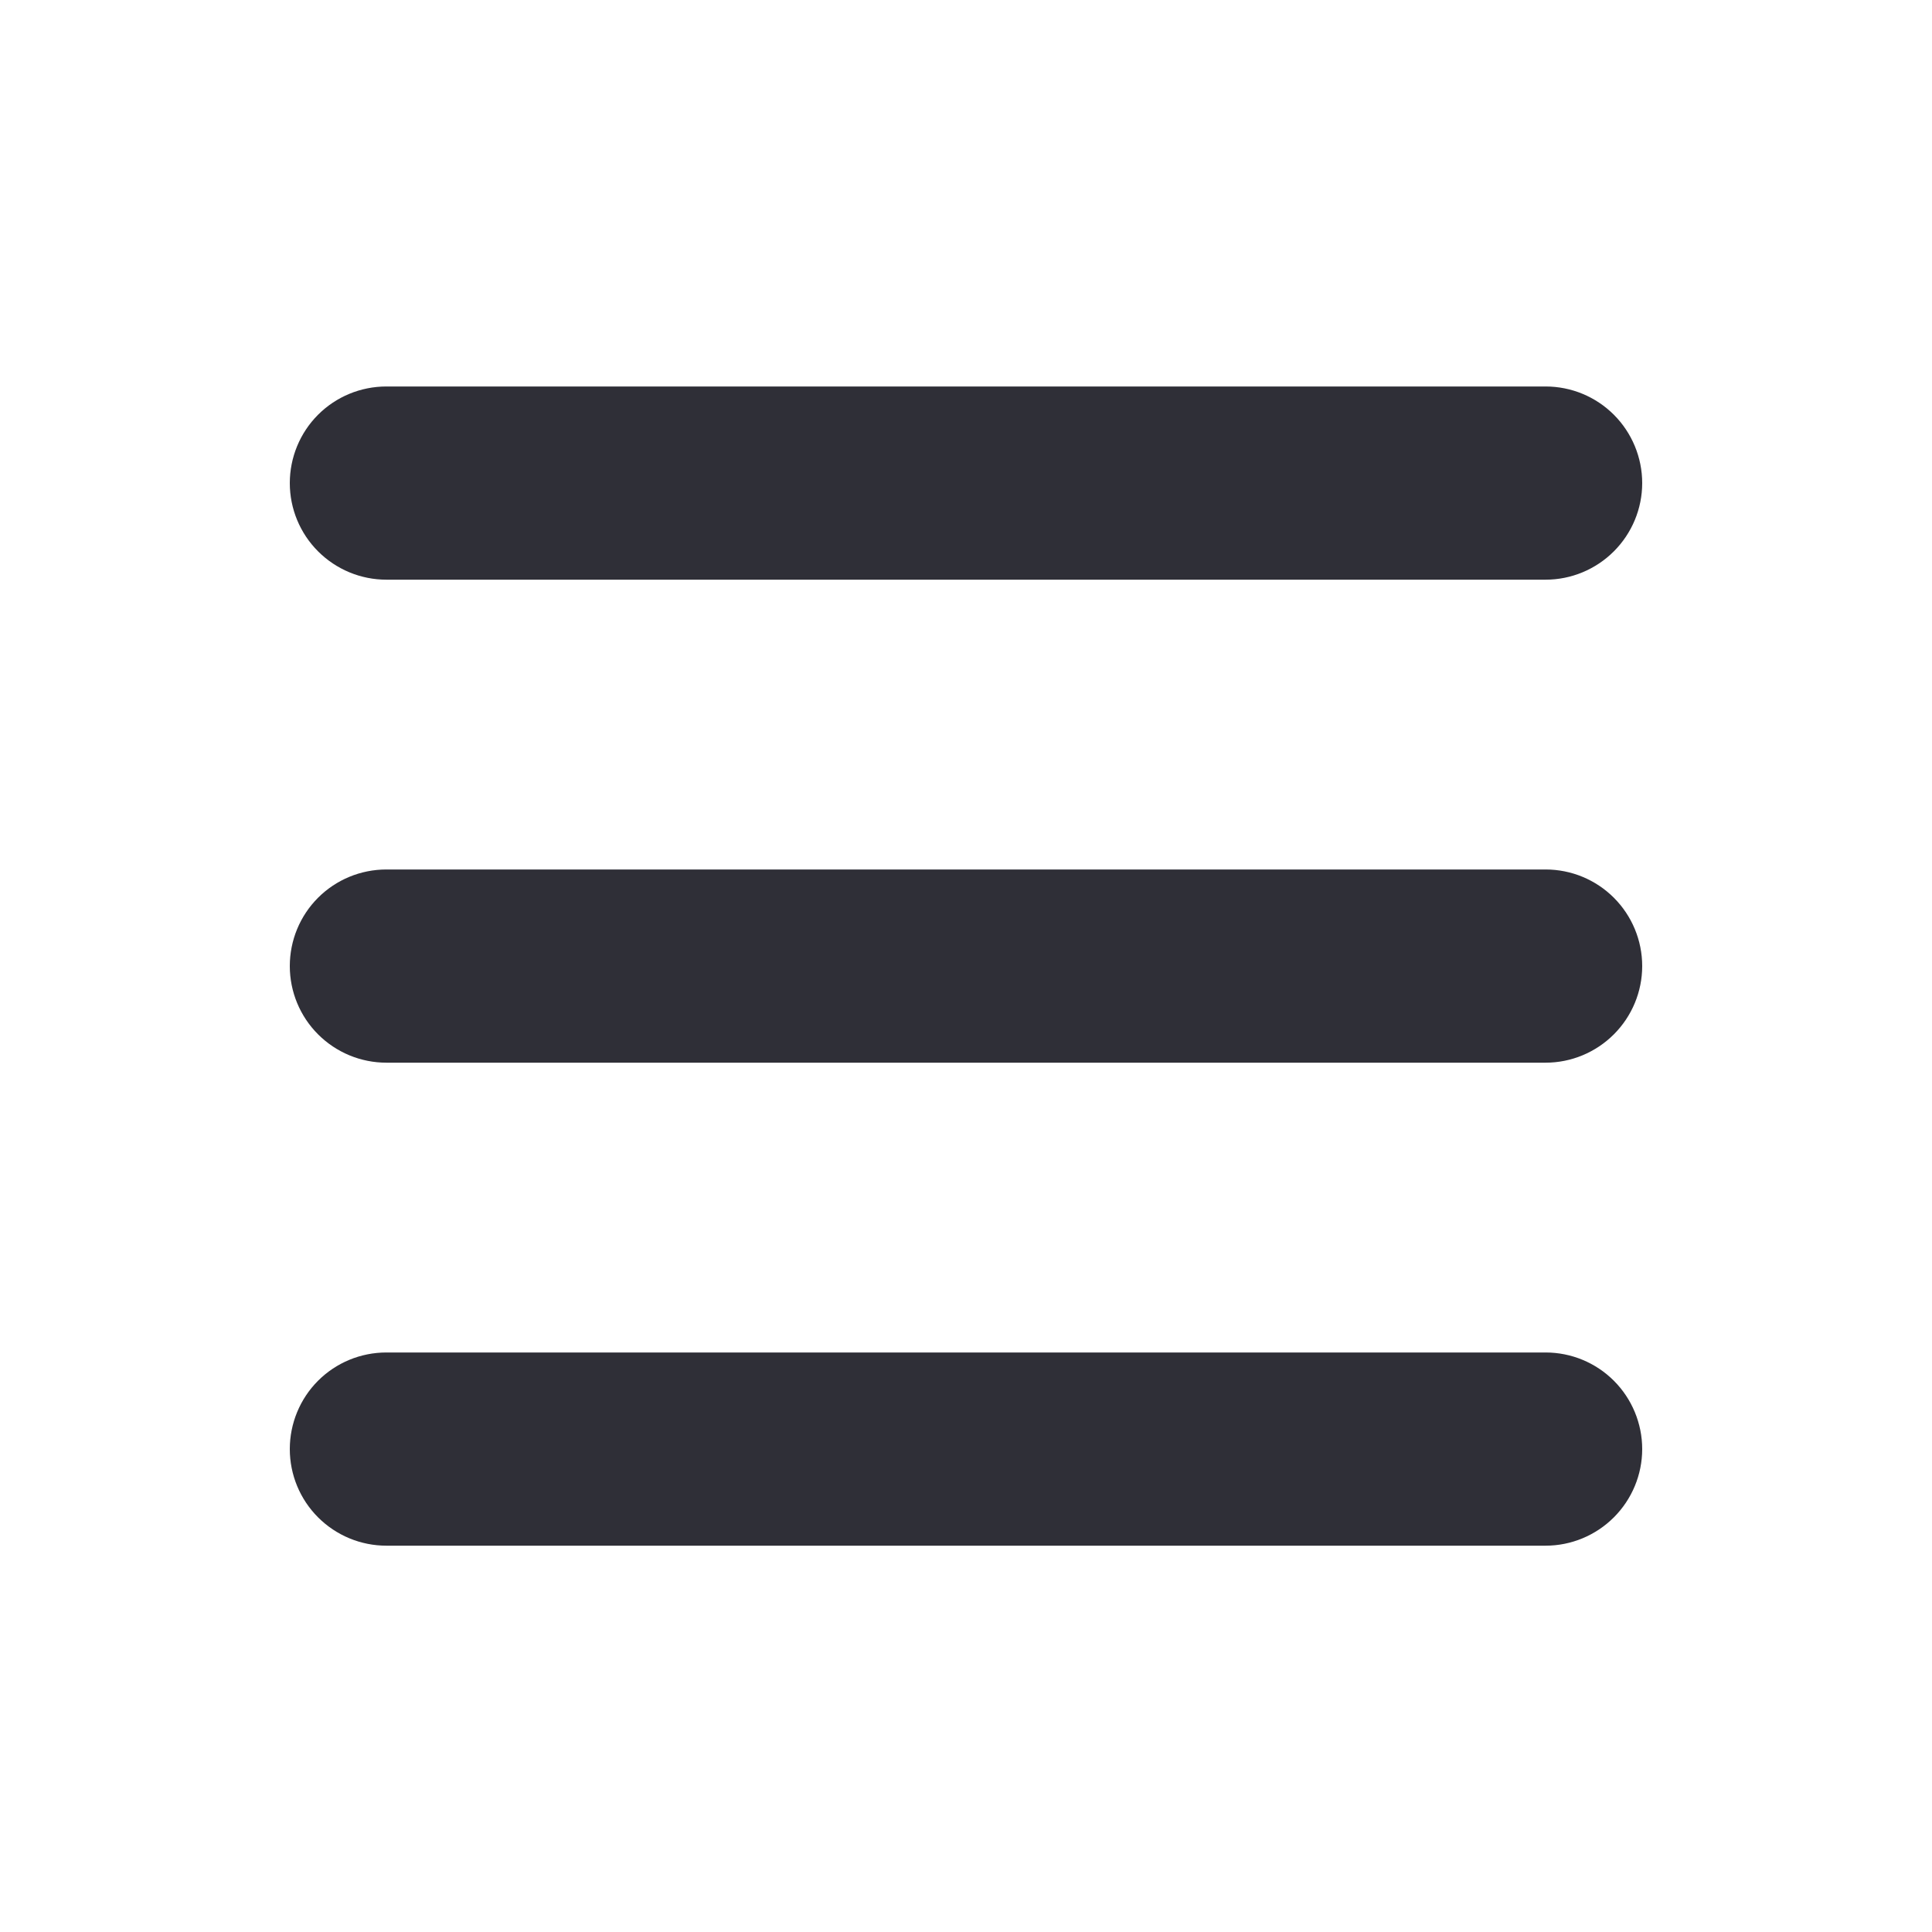
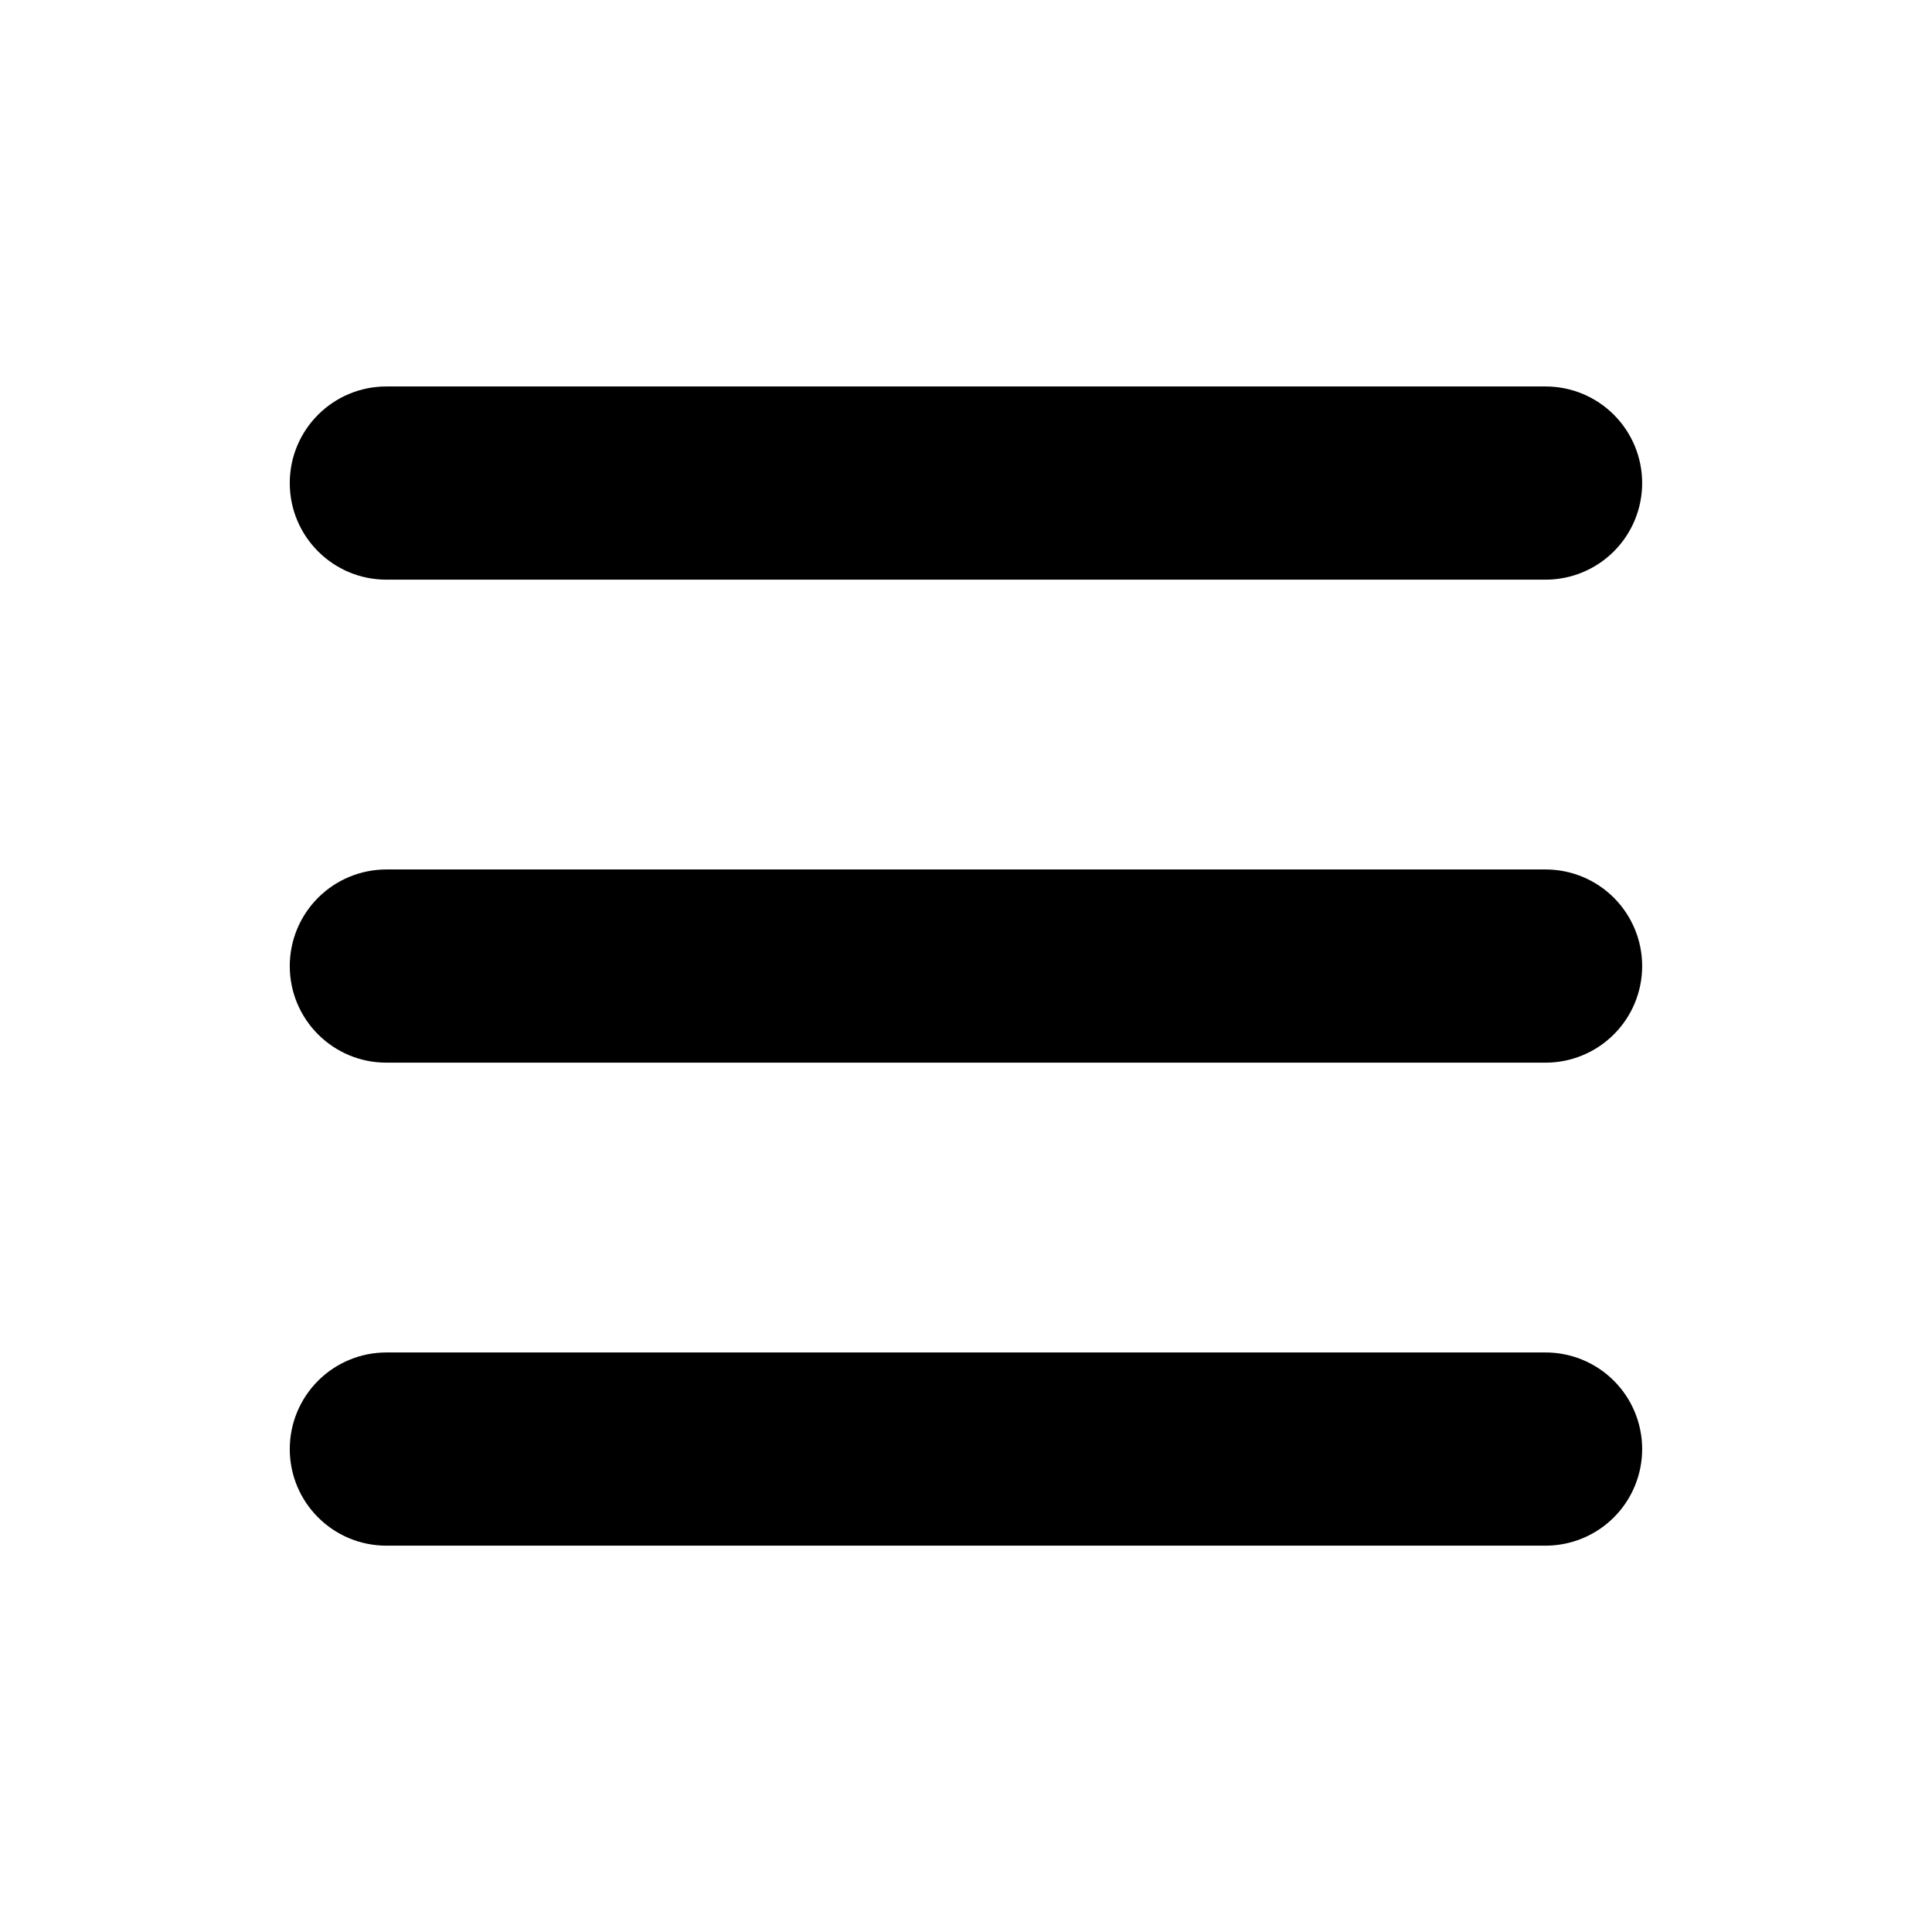
- <svg xmlns="http://www.w3.org/2000/svg" width="24" height="24" viewBox="0 0 24 24" fill="none">
-   <path fill-rule="evenodd" clip-rule="evenodd" d="M3.6 6.001C3.6 5.683 3.726 5.377 3.951 5.152C4.176 4.927 4.481 4.801 4.8 4.801H19.2C19.518 4.801 19.823 4.927 20.048 5.152C20.273 5.377 20.4 5.683 20.4 6.001C20.4 6.319 20.273 6.624 20.048 6.849C19.823 7.074 19.518 7.201 19.2 7.201H4.8C4.481 7.201 4.176 7.074 3.951 6.849C3.726 6.624 3.6 6.319 3.6 6.001Z" fill="#2F2F37" />
-   <path fill-rule="evenodd" clip-rule="evenodd" d="M3.6 12.001C3.6 11.682 3.726 11.377 3.951 11.152C4.176 10.927 4.481 10.801 4.8 10.801H19.2C19.518 10.801 19.823 10.927 20.048 11.152C20.273 11.377 20.4 11.682 20.4 12.001C20.4 12.319 20.273 12.624 20.048 12.849C19.823 13.074 19.518 13.201 19.2 13.201H4.8C4.481 13.201 4.176 13.074 3.951 12.849C3.726 12.624 3.6 12.319 3.6 12.001Z" fill="#2F2F37" />
-   <path fill-rule="evenodd" clip-rule="evenodd" d="M3.6 18.001C3.6 17.683 3.726 17.377 3.951 17.152C4.176 16.927 4.481 16.801 4.8 16.801H19.2C19.518 16.801 19.823 16.927 20.048 17.152C20.273 17.377 20.4 17.683 20.4 18.001C20.4 18.319 20.273 18.624 20.048 18.849C19.823 19.074 19.518 19.201 19.2 19.201H4.8C4.481 19.201 4.176 19.074 3.951 18.849C3.726 18.624 3.6 18.319 3.6 18.001Z" fill="#2F2F37" />
+ <svg xmlns="http://www.w3.org/2000/svg" width="1024" height="1024">
+   <path d="M153.583 256.033a51.2 51.2 0 0 1 51.2-51.2h614.4a51.19 51.19 0 0 1 36.203 14.996c9.604 9.602 14.997 22.625 14.997 36.204s-5.393 26.602-14.997 36.204a51.19 51.19 0 0 1-36.203 14.996h-614.4a51.2 51.2 0 0 1-51.2-51.2zM153.583 512.034a51.19 51.19 0 0 1 14.996-36.203 51.193 51.193 0 0 1 36.204-14.997h614.4a51.183 51.183 0 0 1 36.203 14.997 51.183 51.183 0 0 1 14.997 36.203 51.19 51.19 0 0 1-14.997 36.203 51.183 51.183 0 0 1-36.203 14.997h-614.4a51.198 51.198 0 0 1-51.2-51.2zM153.583 768.034a51.19 51.19 0 0 1 14.996-36.203 51.193 51.193 0 0 1 36.204-14.997h614.4a51.183 51.183 0 0 1 36.203 14.997 51.183 51.183 0 0 1 14.997 36.203 51.19 51.19 0 0 1-14.997 36.203 51.183 51.183 0 0 1-36.203 14.997h-614.4a51.198 51.198 0 0 1-51.2-51.2z" />
</svg>
